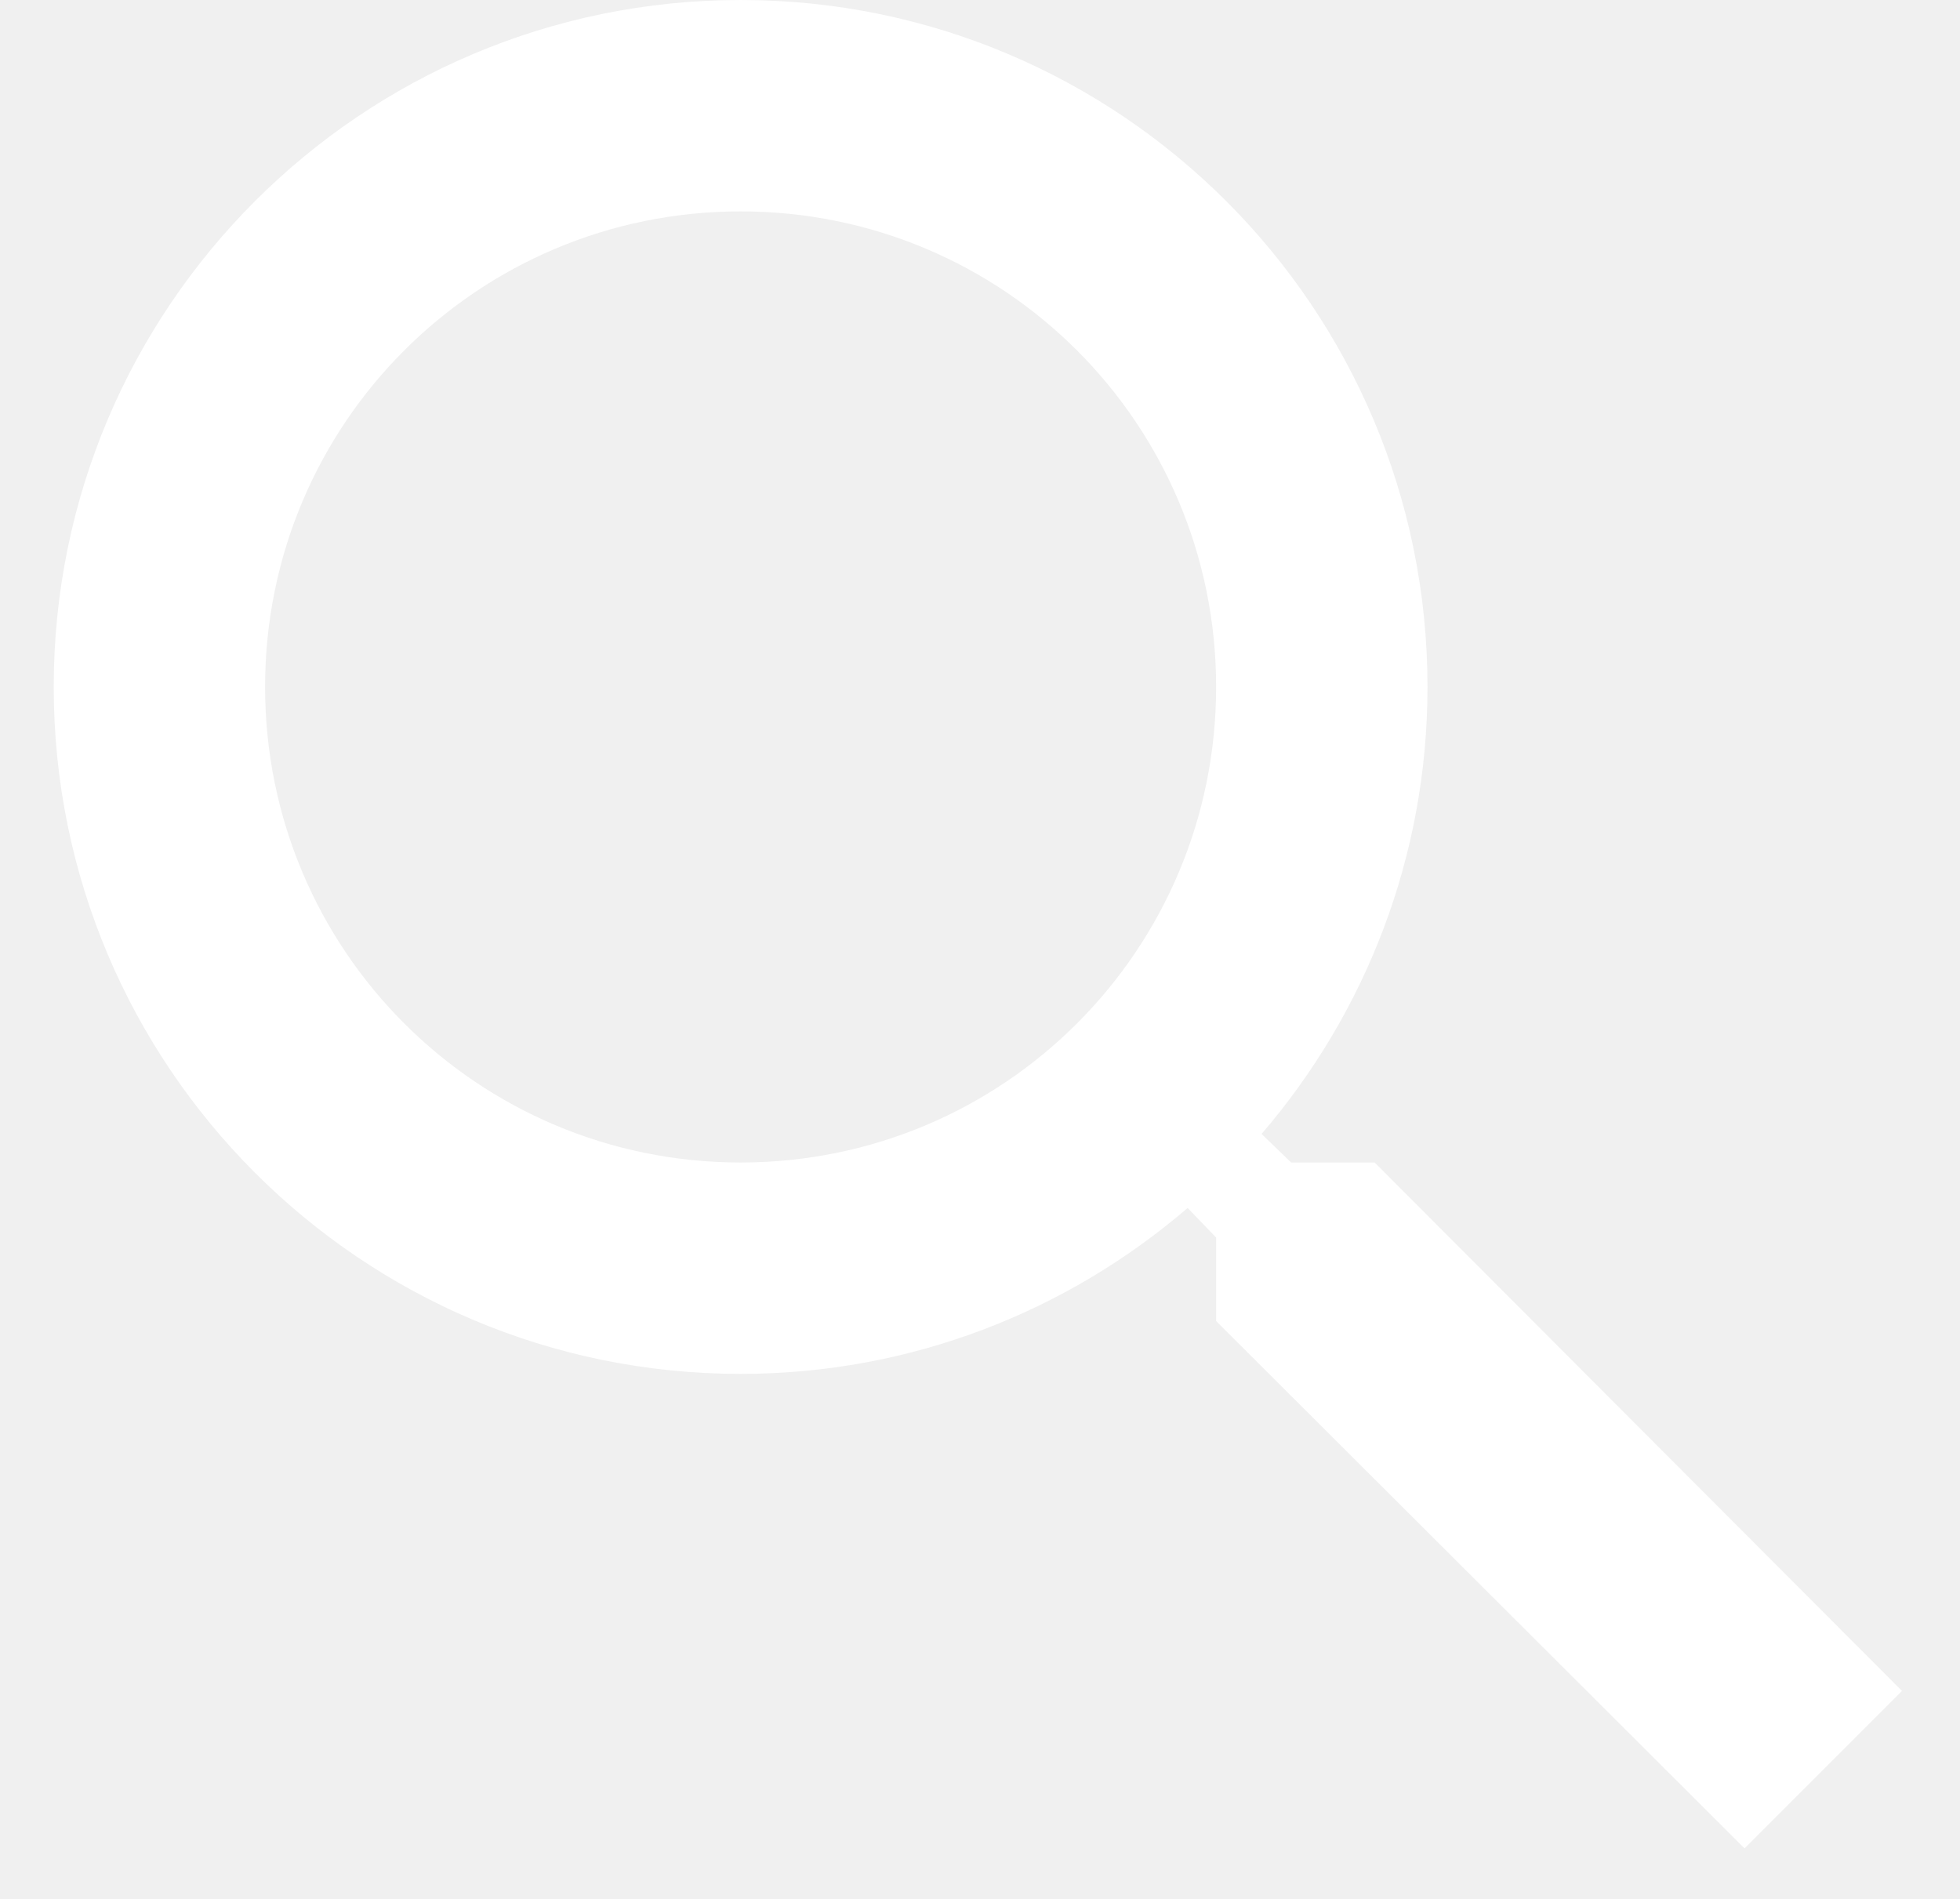
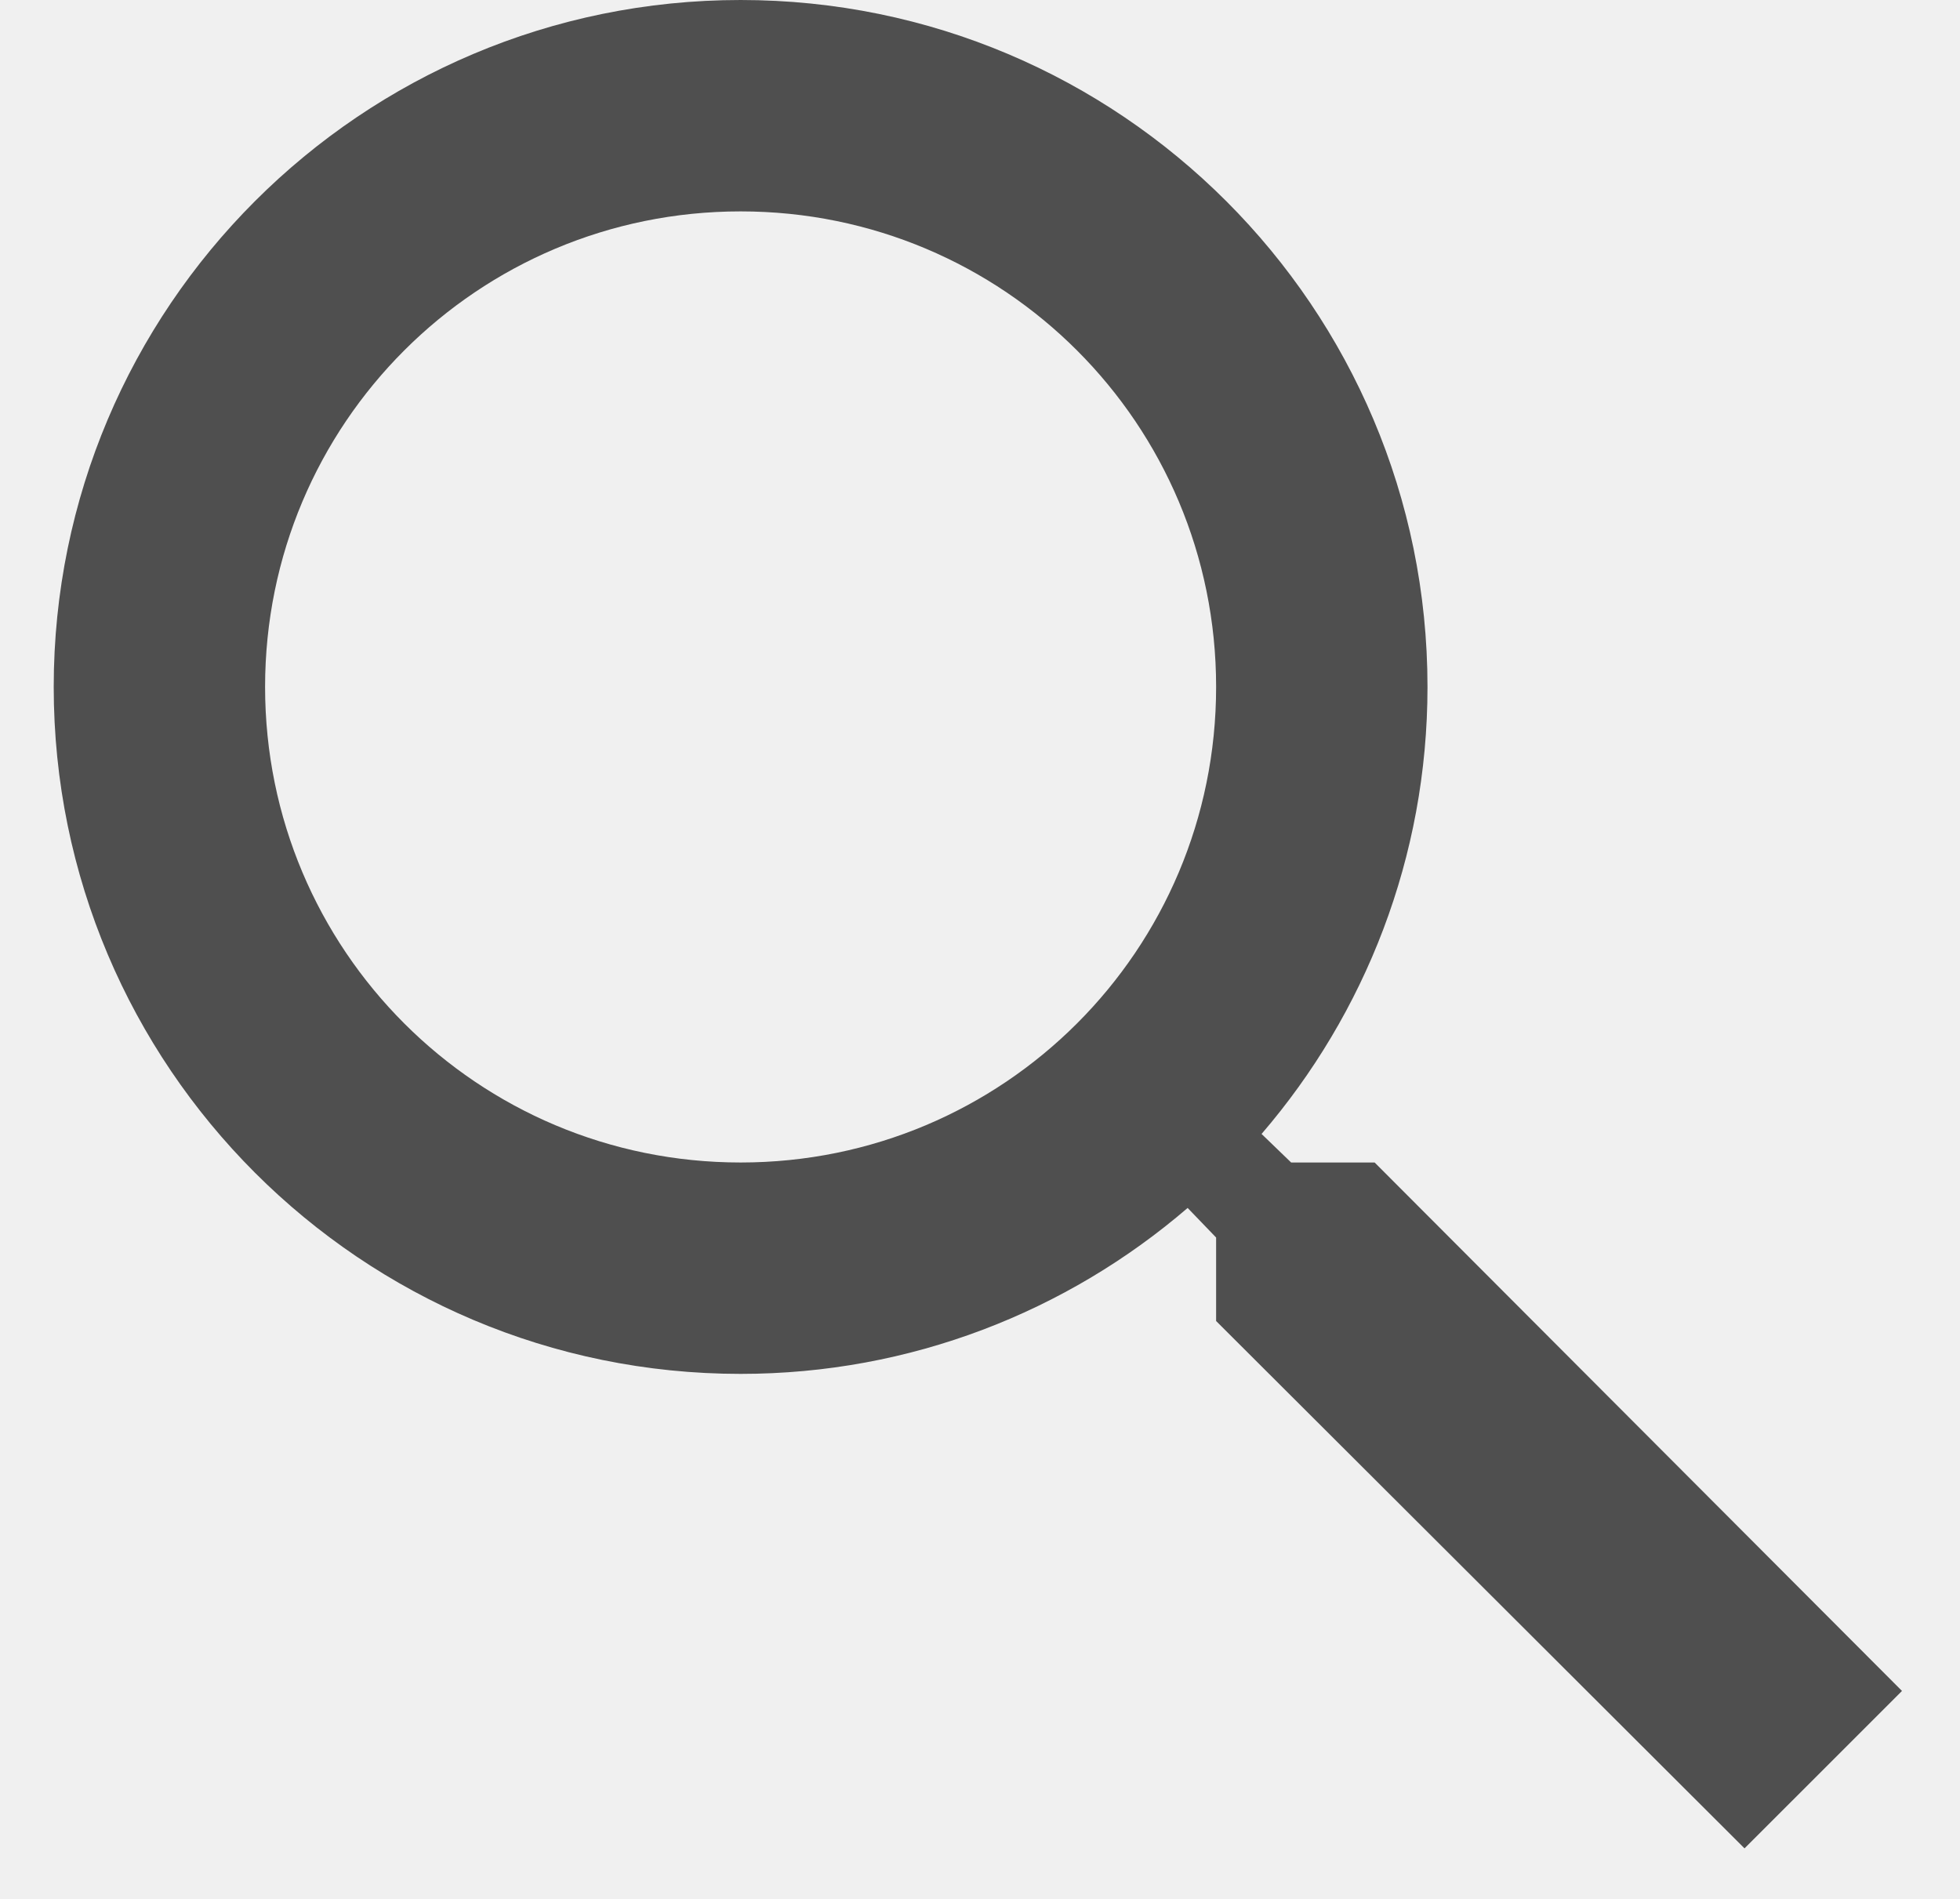
<svg xmlns="http://www.w3.org/2000/svg" width="32" height="31" viewBox="0 0 32 31" fill="none">
-   <path fill-rule="evenodd" clip-rule="evenodd" d="M21.08 18.978H22.443L31.053 27.605L28.482 30.175L19.855 21.566V20.203L19.39 19.72C17.423 21.411 14.869 22.429 12.092 22.429C5.898 22.429 0.877 17.408 0.877 11.214C0.877 5.021 5.898 0 12.092 0C18.285 0 23.306 5.021 23.306 11.214C23.306 13.992 22.288 16.546 20.597 18.512L21.08 18.978ZM4.328 11.214C4.328 15.51 7.796 18.978 12.092 18.978C16.388 18.978 19.855 15.51 19.855 11.214C19.855 6.918 16.388 3.451 12.092 3.451C7.796 3.451 4.328 6.918 4.328 11.214Z" fill="white" />
+   <path fill-rule="evenodd" clip-rule="evenodd" d="M21.08 18.978H22.443L31.053 27.605L28.482 30.175L19.855 21.566V20.203L19.39 19.72C17.423 21.411 14.869 22.429 12.092 22.429C5.898 22.429 0.877 17.408 0.877 11.214C0.877 5.021 5.898 0 12.092 0C18.285 0 23.306 5.021 23.306 11.214C23.306 13.992 22.288 16.546 20.597 18.512L21.08 18.978ZM4.328 11.214C4.328 15.51 7.796 18.978 12.092 18.978C16.388 18.978 19.855 15.51 19.855 11.214C19.855 6.918 16.388 3.451 12.092 3.451C7.796 3.451 4.328 6.918 4.328 11.214Z" fill="#4F4F4F" />
</svg>
